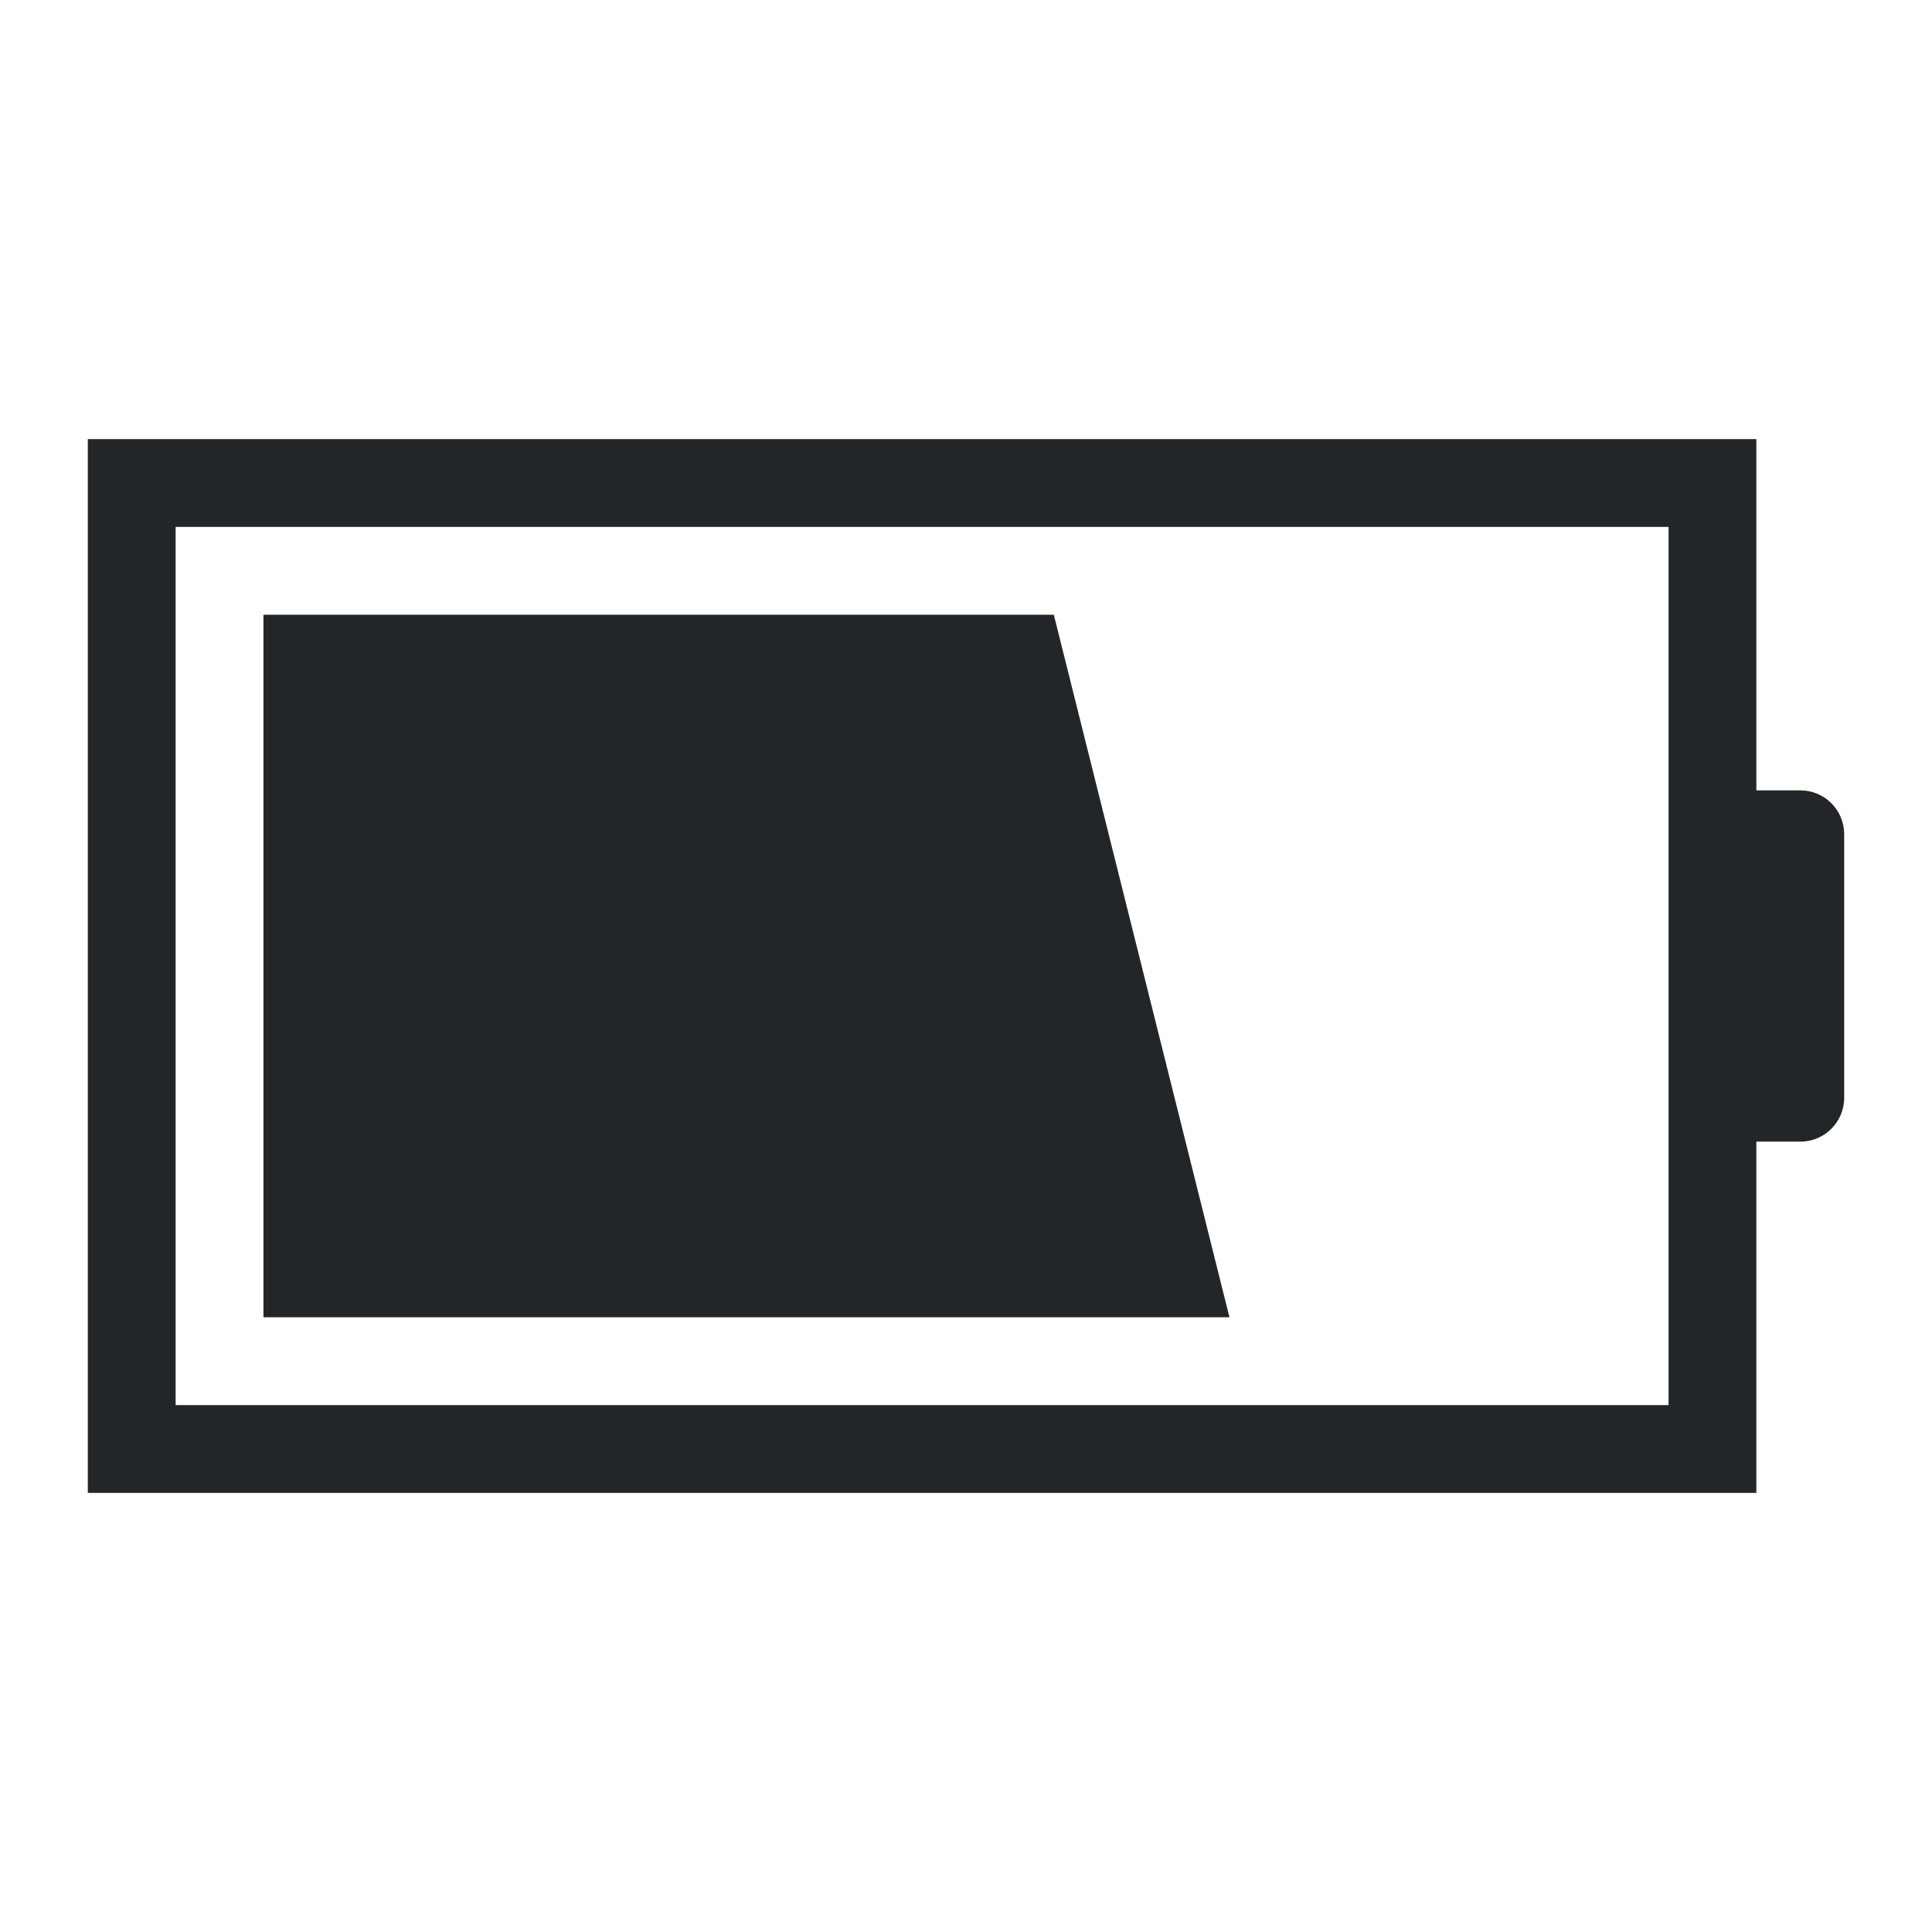
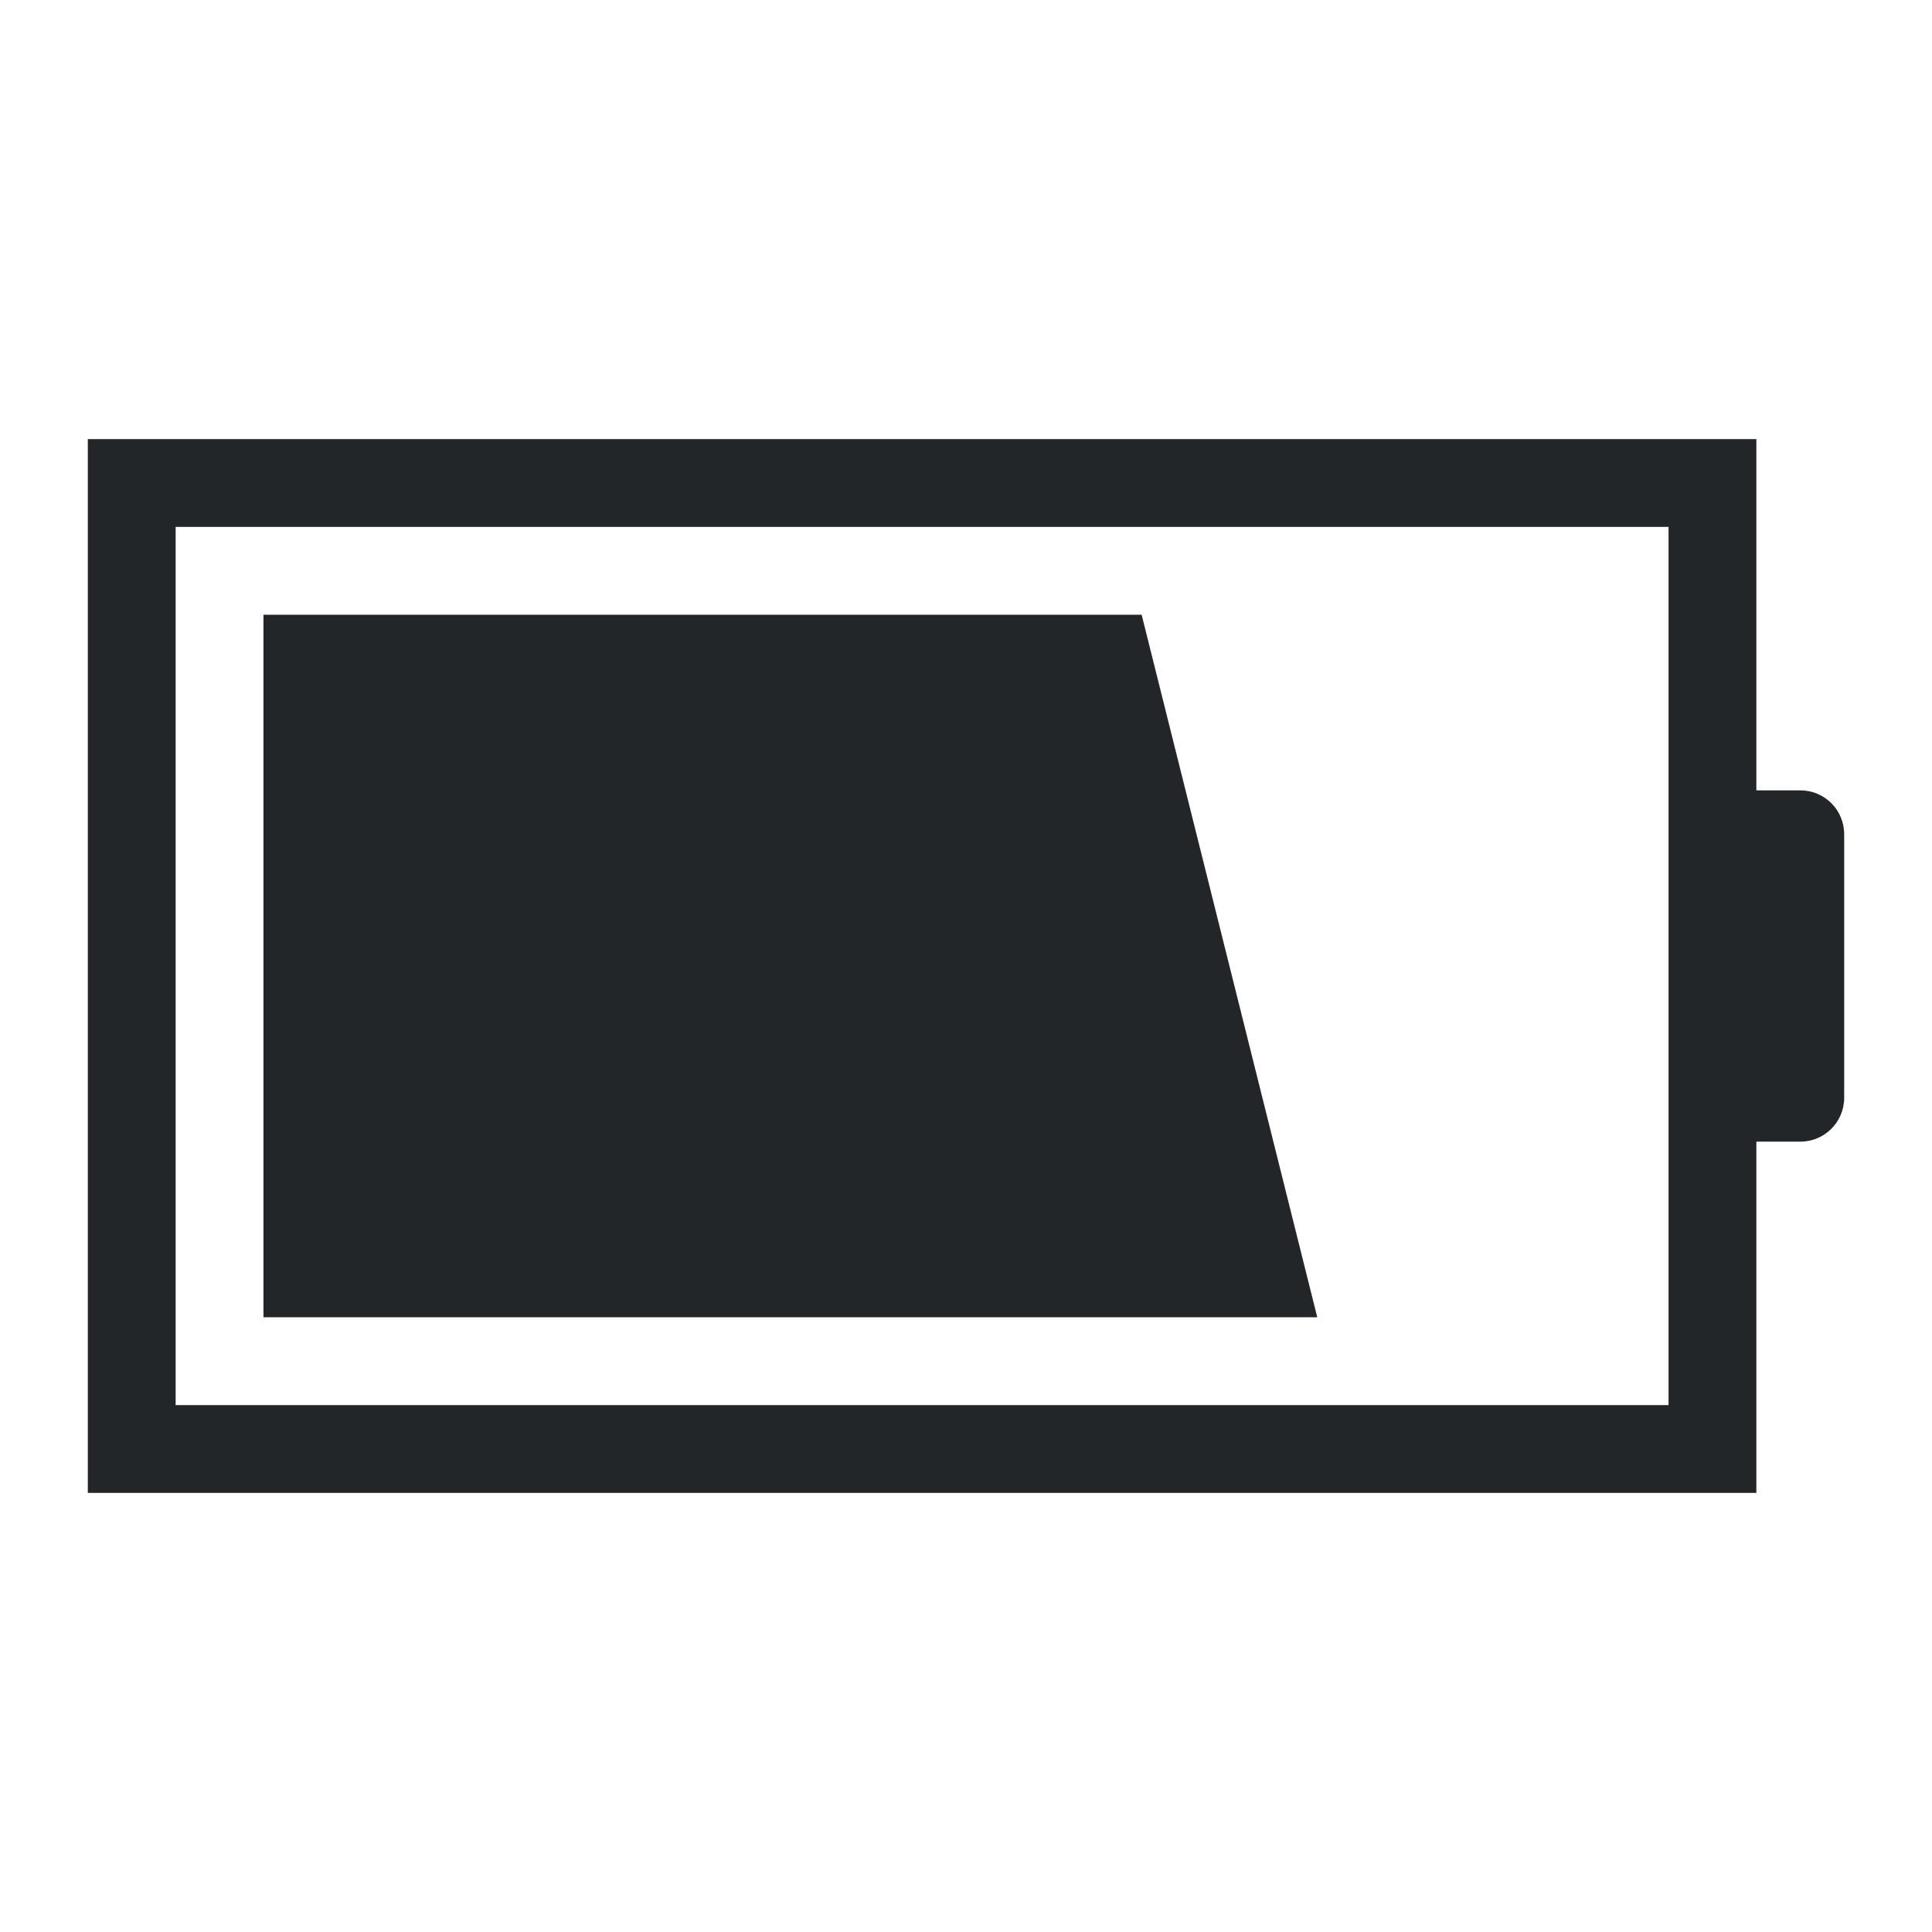
<svg xmlns="http://www.w3.org/2000/svg" height="22" width="22">
  <defs id="defs1">
    <style type="text/css" id="current-color-scheme">
            .ColorScheme-Text {
                color:#232629;
            }
        </style>
  </defs>
-   <path style="fill:currentColor;fill-opacity:1;stroke:none" class="ColorScheme-Text" d="M3 7v8h11l-2-8zM1 5v12h19v-4h.5c.277 0 .5-.223.5-.5v-3c0-.277-.223-.5-.5-.5H20V5H4zm1 1h17v10H2z" fill-rule="evenodd" />
+   <path style="fill:currentColor;fill-opacity:1;stroke:none" class="ColorScheme-Text" d="M3 7v8h12l-2-8zM1 5v12h19v-4h.5c.277 0 .5-.223.5-.5v-3c0-.277-.223-.5-.5-.5H20V5H4zm1 1h17v10H2z" fill-rule="evenodd" />
</svg>
